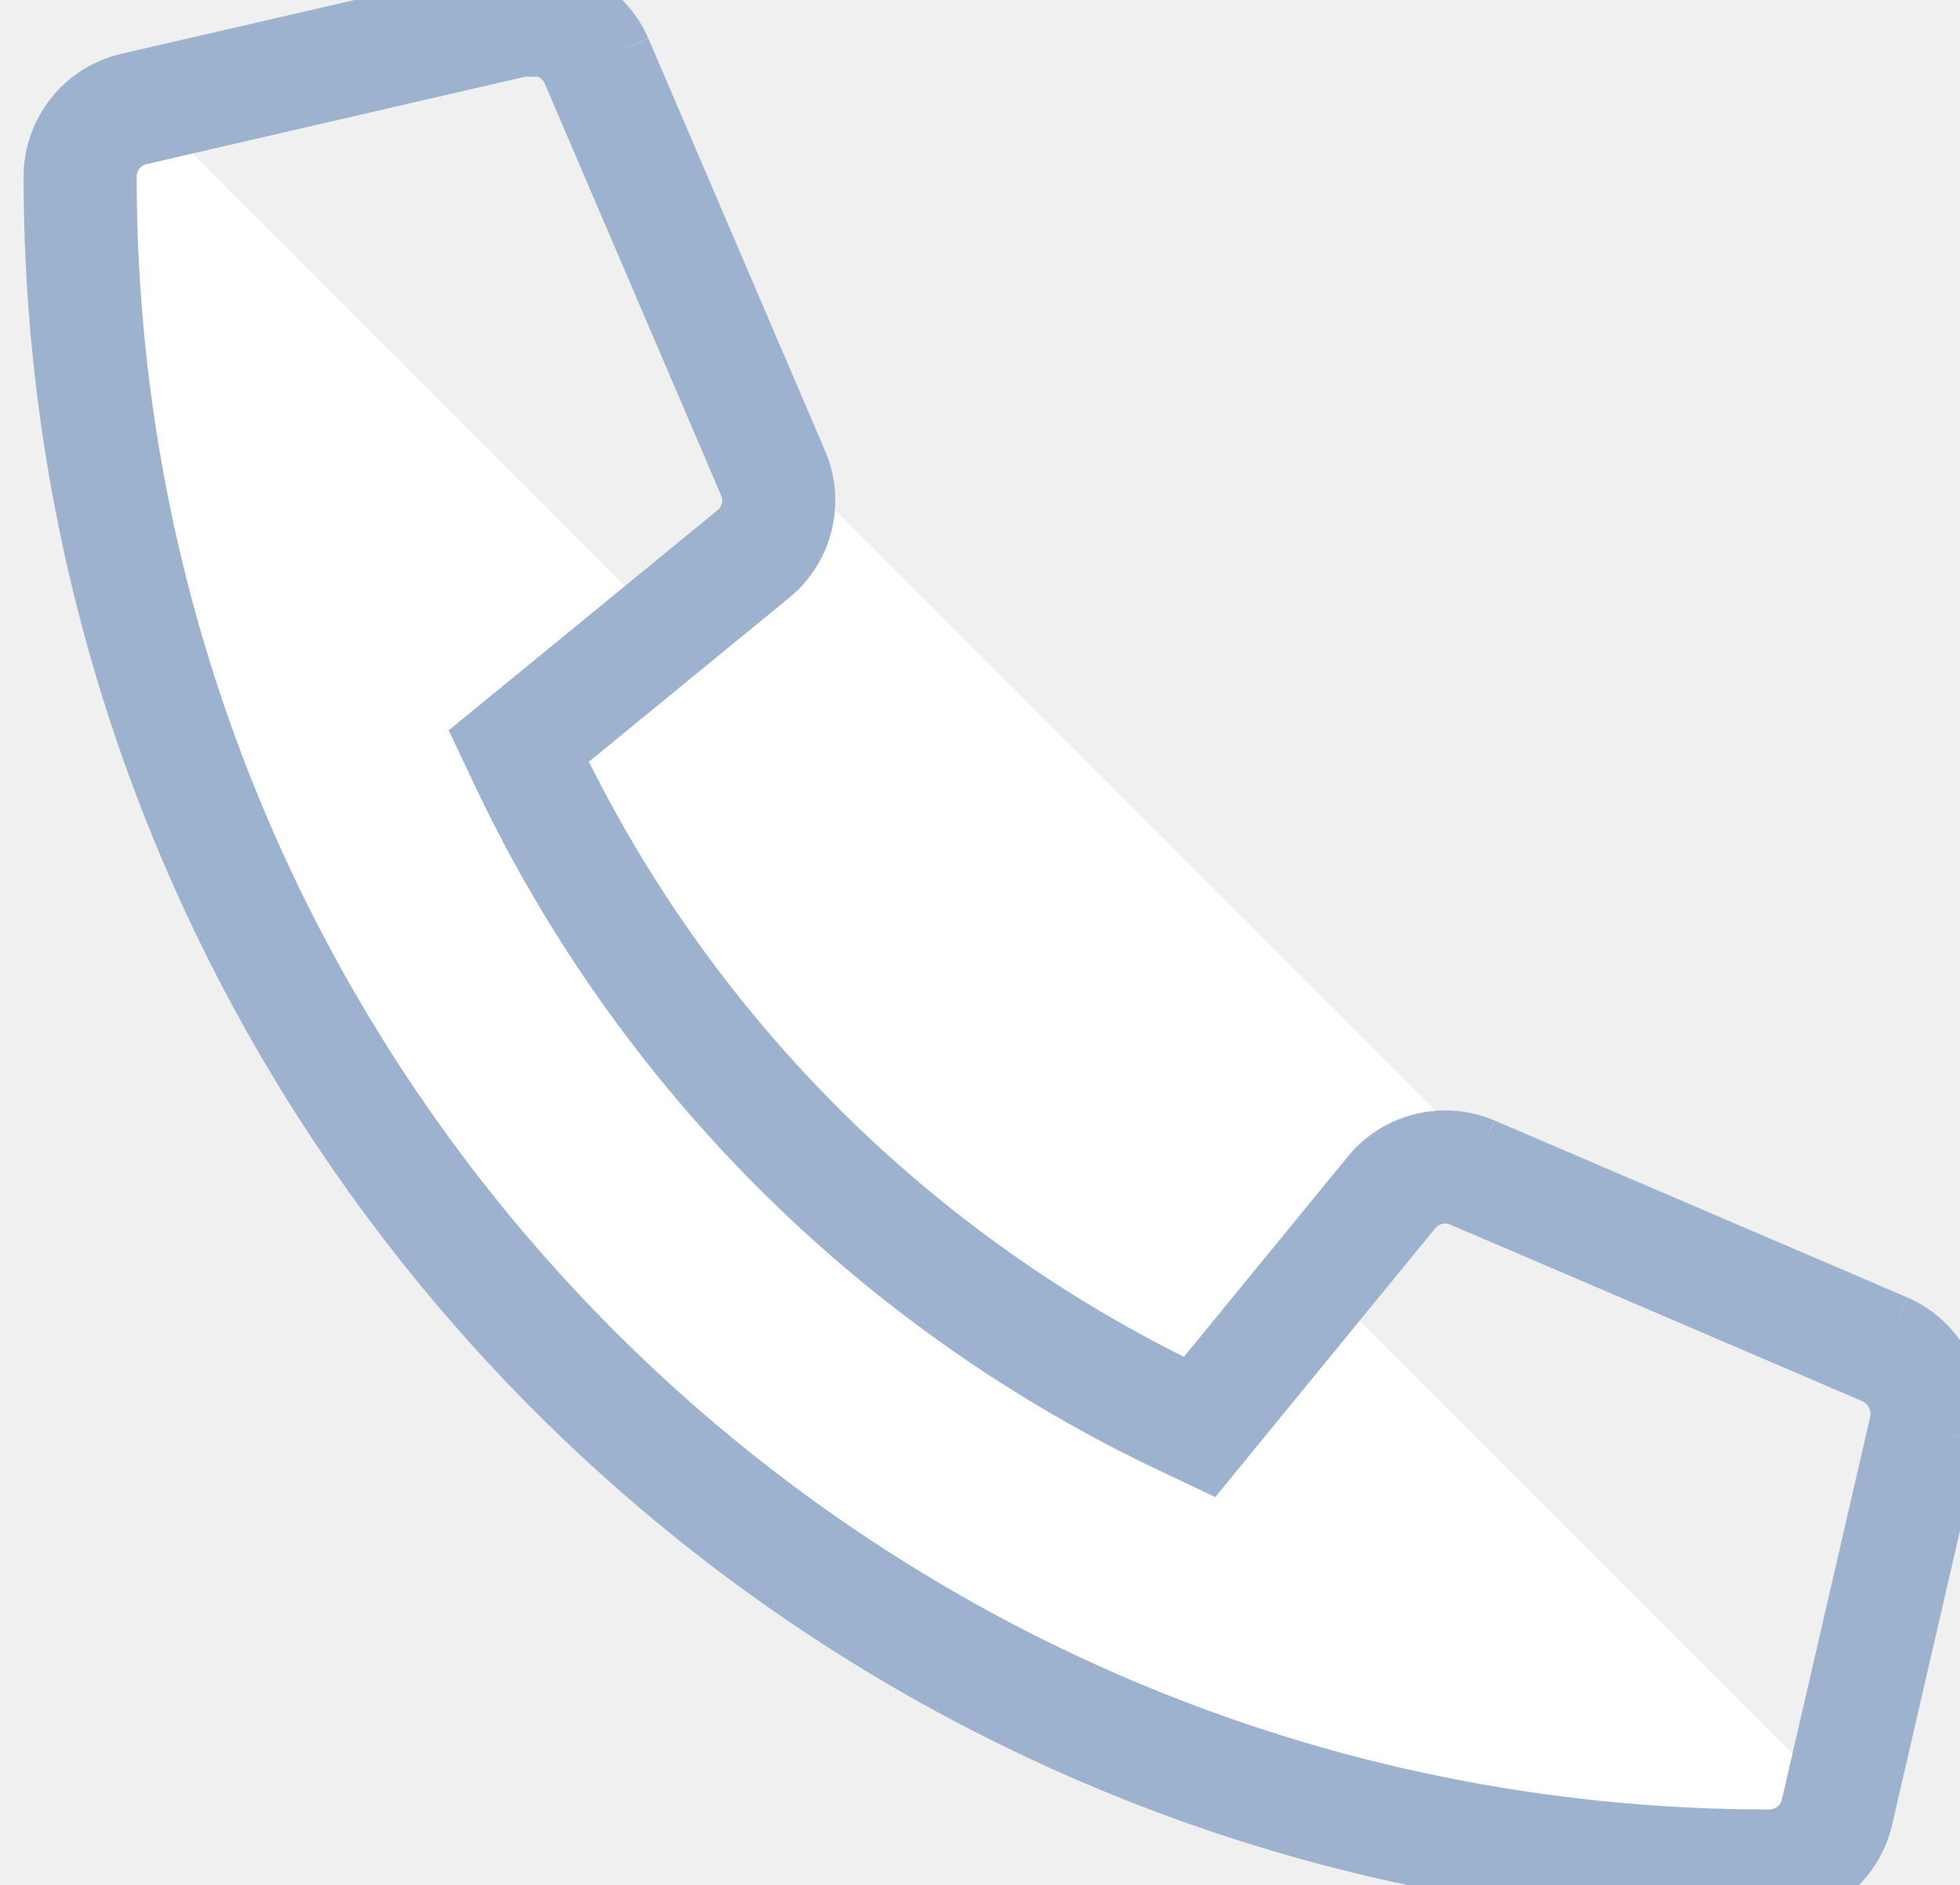
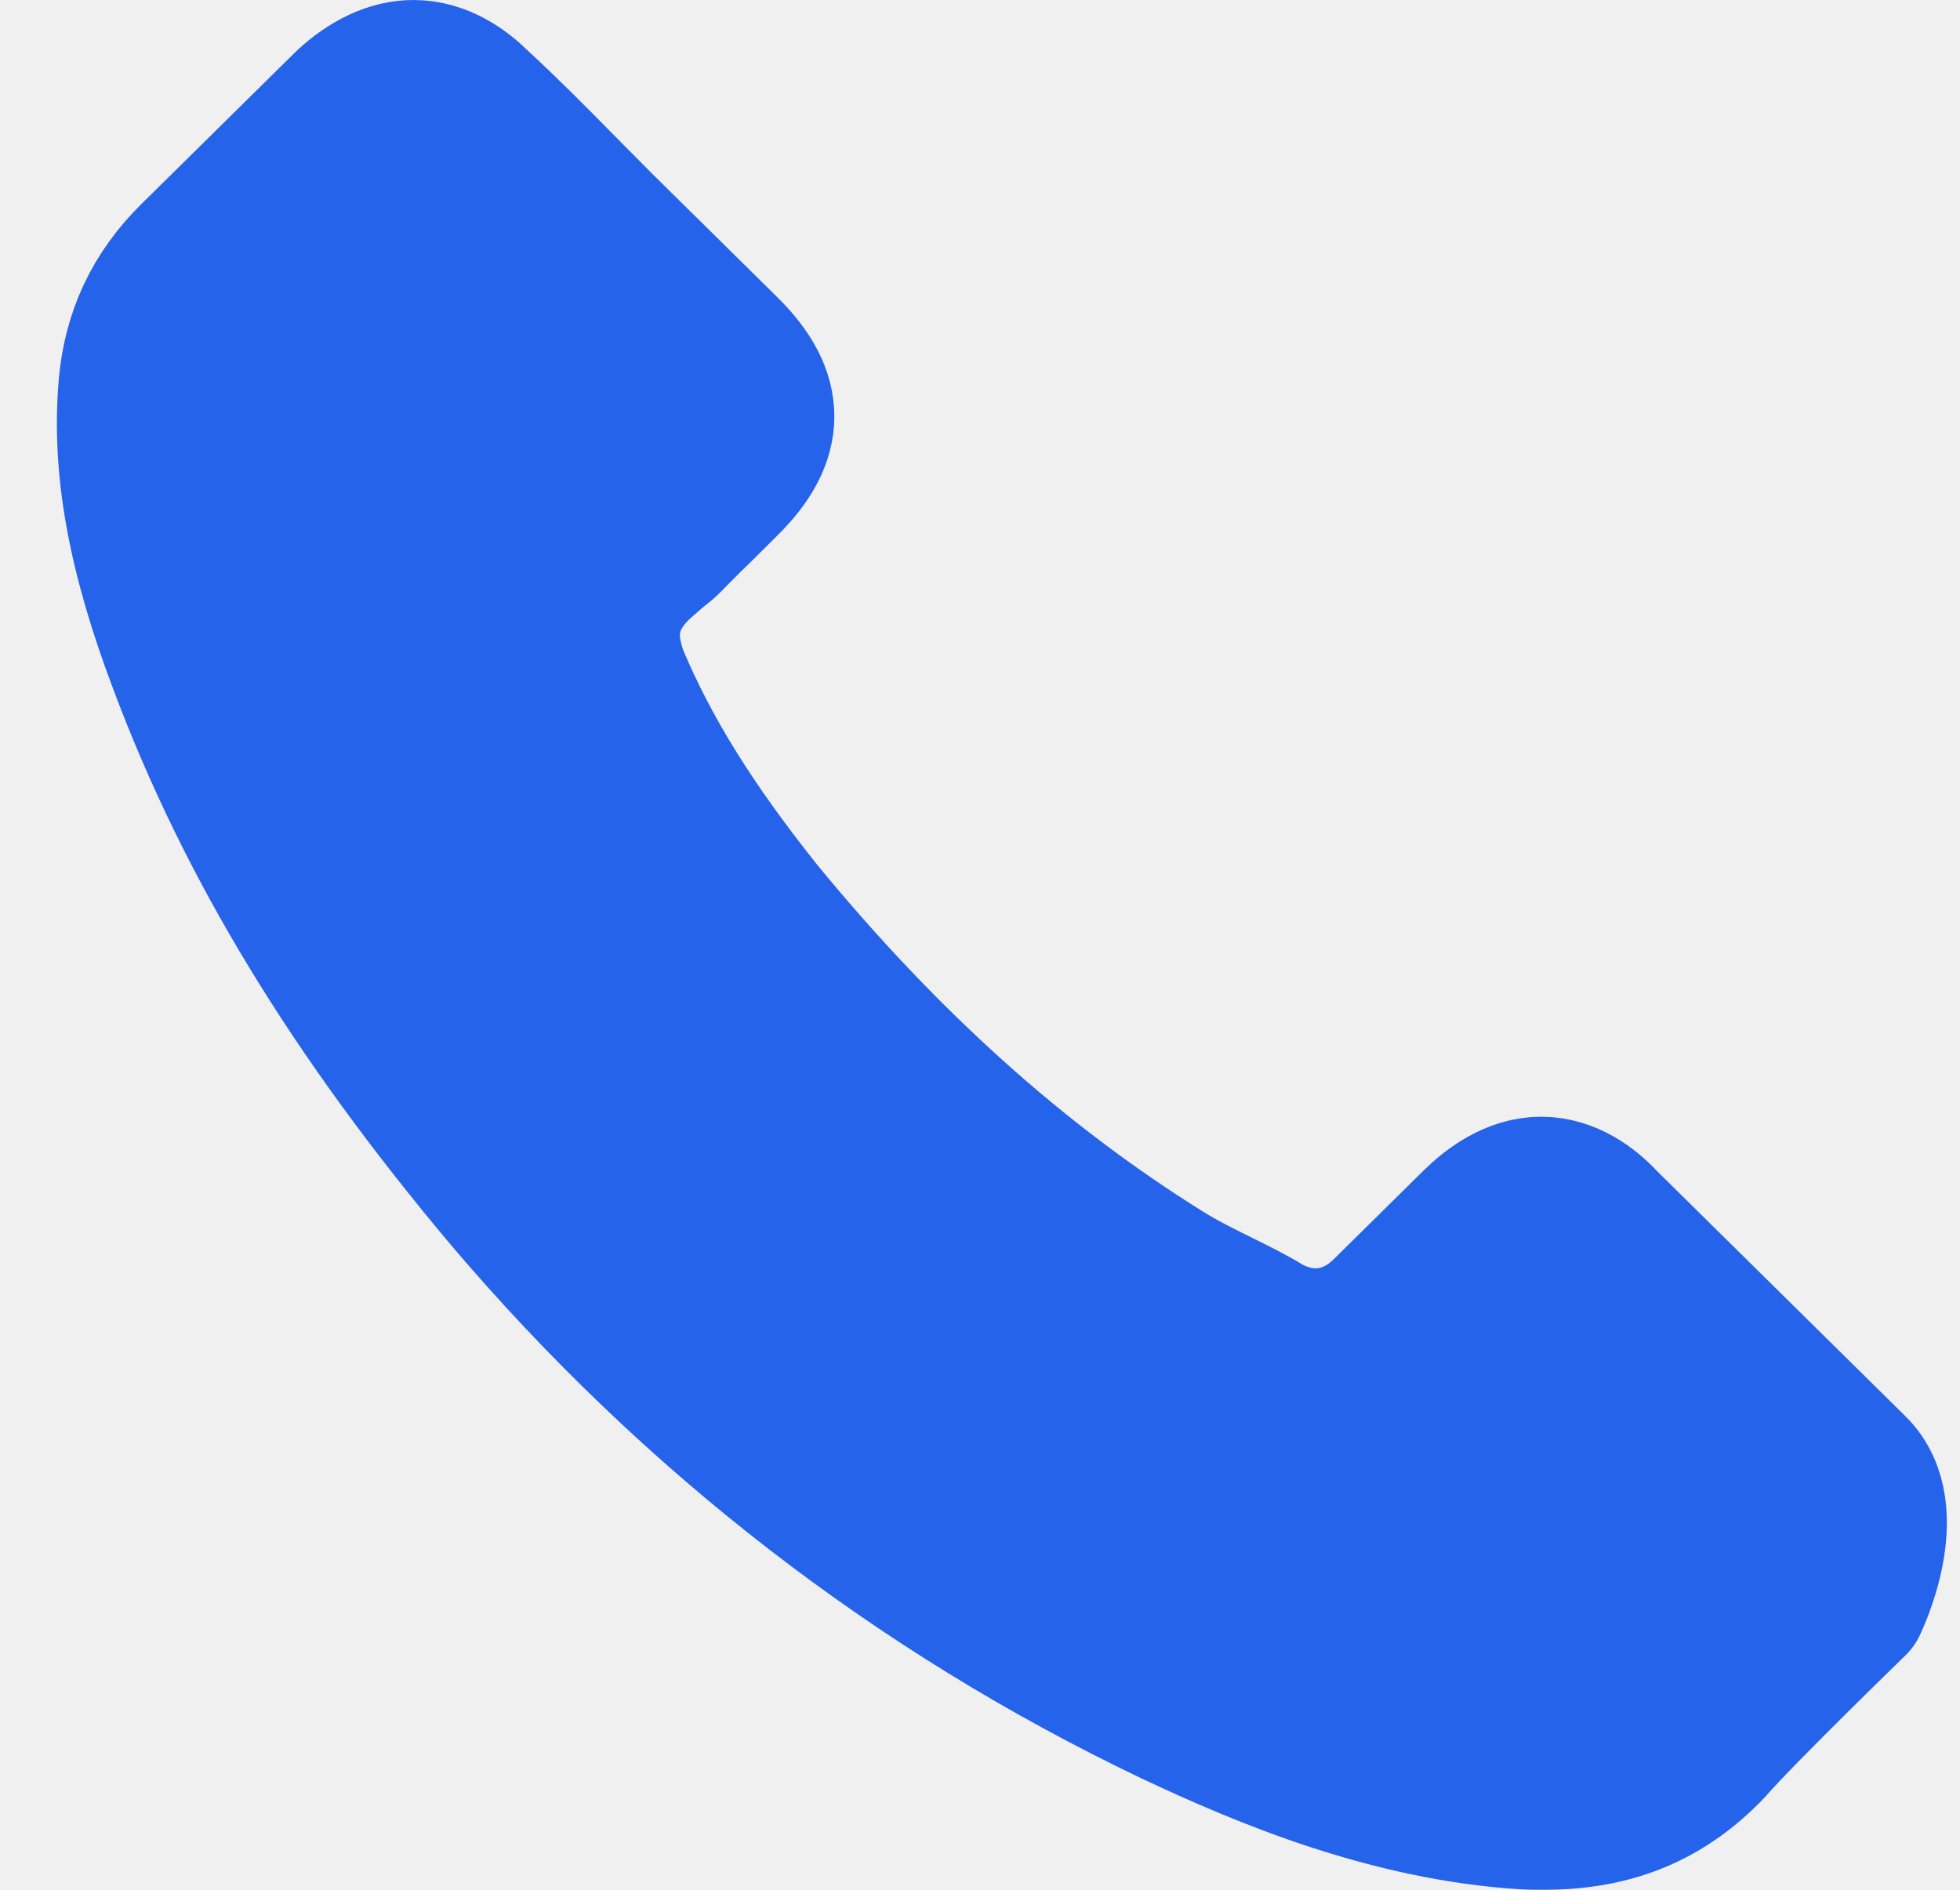
- <svg xmlns="http://www.w3.org/2000/svg" width="26" height="25" viewBox="0 0 26 25" fill="none">
-   <path d="M24.612 24.092C24.552 24.35 24.407 24.58 24.199 24.745C23.992 24.91 23.734 25 23.469 25C10.964 25 0.813 14.868 0.813 2.344C0.813 2.079 0.903 1.821 1.068 1.614C1.233 1.406 1.463 1.261 1.721 1.201M24.612 24.092L25.784 19.014M24.612 24.092L24.125 23.979C24.09 24.127 24.007 24.259 23.888 24.354C23.769 24.448 23.622 24.5 23.47 24.5H23.469C11.24 24.5 1.313 14.591 1.313 2.344L1.313 2.343C1.313 2.192 1.364 2.044 1.459 1.925C1.554 1.806 1.686 1.723 1.834 1.689L1.721 1.201M24.612 24.092L24.125 23.979L25.296 18.904L25.784 19.014M25.784 19.014C25.844 18.744 25.809 18.462 25.684 18.217C25.559 17.971 25.353 17.776 25.1 17.666M25.784 19.014L25.297 18.901L25.296 18.903C25.331 18.747 25.31 18.585 25.238 18.443C25.166 18.301 25.047 18.189 24.901 18.125L24.903 18.125L25.1 17.666M25.1 17.666L19.631 15.322M25.1 17.666L24.9 18.124L19.435 15.782L19.631 15.322M19.631 15.322C19.397 15.223 19.138 15.201 18.891 15.262C18.644 15.323 18.424 15.462 18.264 15.659L15.842 18.618C12.041 16.826 8.982 13.767 7.19 9.966L10.149 7.544C10.346 7.384 10.486 7.164 10.546 6.917C10.607 6.67 10.586 6.411 10.486 6.177M19.631 15.322L19.434 15.782L19.434 15.782C19.301 15.725 19.152 15.713 19.011 15.748C18.869 15.783 18.743 15.862 18.651 15.975L18.651 15.976L16.229 18.935L15.982 19.237L15.629 19.07C11.723 17.229 8.579 14.085 6.738 10.179L6.571 9.826L6.873 9.579L9.832 7.157L9.833 7.156C9.946 7.065 10.026 6.939 10.061 6.797C10.096 6.656 10.084 6.508 10.026 6.374L10.486 6.177M10.486 6.177L8.142 0.708M10.486 6.177L10.026 6.374L7.684 0.908L8.142 0.708M8.142 0.708C8.032 0.457 7.838 0.251 7.593 0.127C7.348 0.003 7.067 -0.031 6.799 0.03M8.142 0.708L7.683 0.905L7.683 0.907C7.62 0.762 7.508 0.645 7.367 0.573C7.226 0.502 7.065 0.482 6.911 0.517L6.912 0.517L6.799 0.03M6.799 0.03L1.721 1.201M6.799 0.03L6.91 0.517L1.834 1.689L1.721 1.201" fill="white" stroke="#9DB2CE" />
+ <svg xmlns="http://www.w3.org/2000/svg" width="28" height="27" viewBox="0 0 28 27" fill="none">
+   <path d="M26.522 22.936C26.522 22.936 24.889 24.522 24.489 24.987C23.837 25.675 23.069 26 22.062 26C21.965 26 21.862 26 21.765 25.994C19.848 25.873 18.067 25.134 16.731 24.503C13.078 22.758 9.87 20.28 7.204 17.14C5.004 14.522 3.532 12.102 2.557 9.503C1.957 7.917 1.738 6.682 1.835 5.516C1.899 4.771 2.189 4.153 2.725 3.624L4.926 1.452C5.242 1.159 5.578 1 5.907 1C6.314 1 6.643 1.242 6.849 1.446C6.856 1.452 6.862 1.459 6.869 1.465C7.262 1.828 7.637 2.204 8.031 2.605C8.231 2.809 8.437 3.013 8.644 3.223L10.406 4.962C11.09 5.637 11.09 6.261 10.406 6.936C10.219 7.121 10.038 7.306 9.851 7.484C9.308 8.032 9.734 7.612 9.173 8.108C9.16 8.121 9.147 8.127 9.141 8.14C8.586 8.688 8.689 9.223 8.805 9.586C8.811 9.605 8.818 9.624 8.824 9.643C9.283 10.739 9.928 11.771 10.909 13L10.915 13.007C12.697 15.172 14.575 16.86 16.647 18.153C16.911 18.319 17.183 18.452 17.441 18.58C17.673 18.694 17.892 18.803 18.08 18.917C18.105 18.93 18.131 18.949 18.157 18.962C18.377 19.07 18.583 19.121 18.796 19.121C19.332 19.121 19.667 18.79 19.777 18.682L21.042 17.433C21.262 17.217 21.61 16.955 22.017 16.955C22.417 16.955 22.746 17.204 22.946 17.42C22.953 17.427 22.953 17.427 22.959 17.433L26.515 20.943C27.18 21.592 26.522 22.936 26.522 22.936Z" fill="#2563EB" stroke="#2563EB" stroke-width="2" stroke-linecap="round" stroke-linejoin="round" />
</svg>
